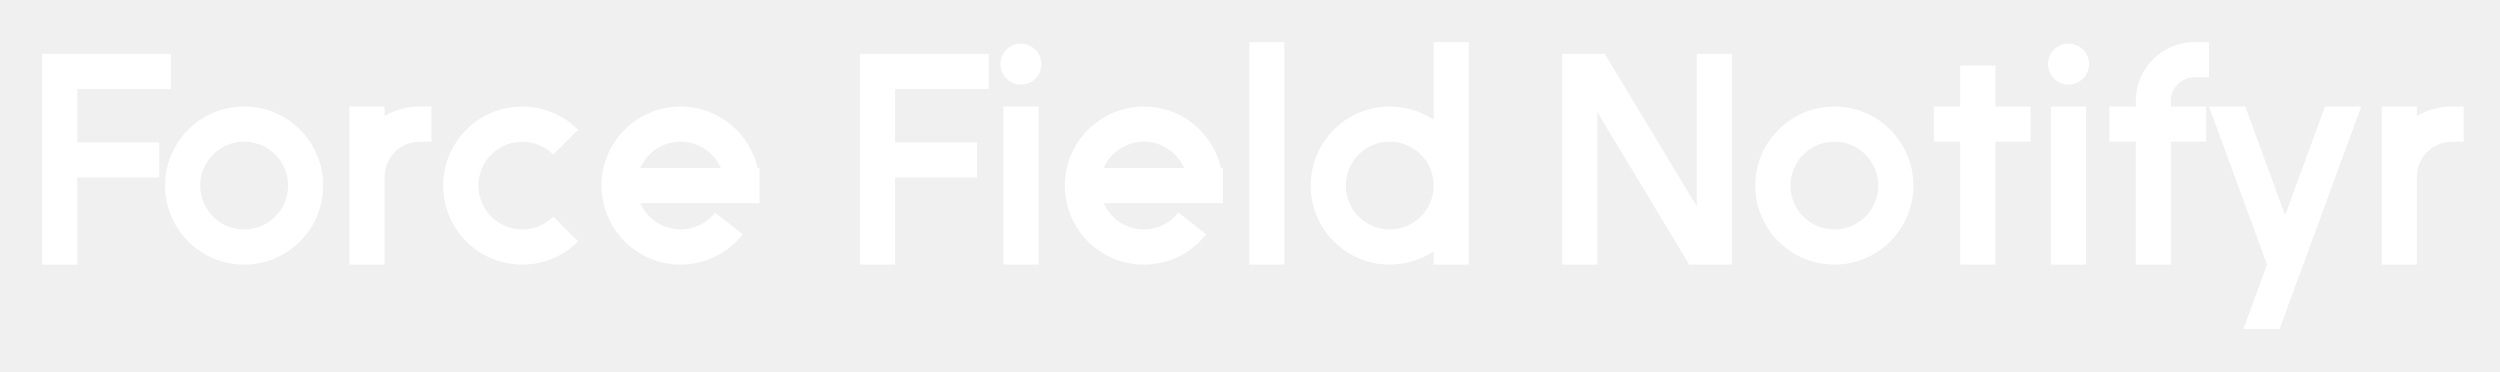
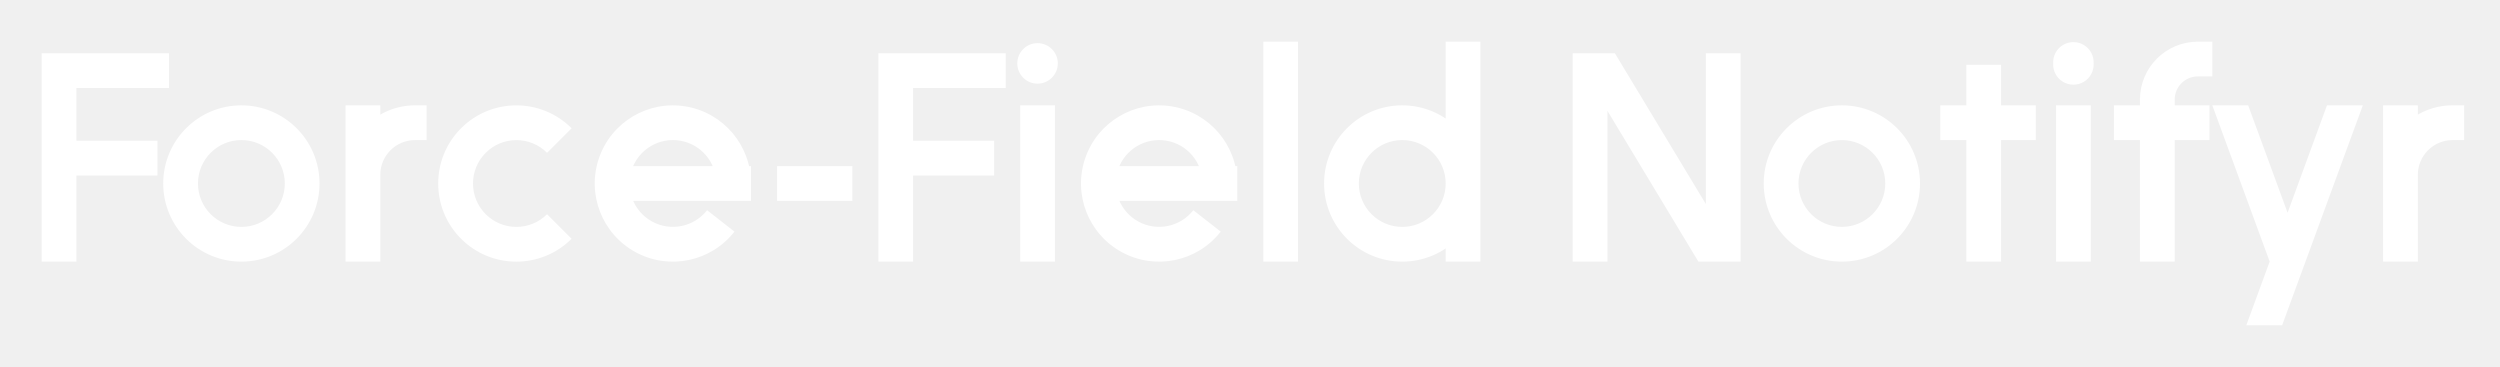
- <svg xmlns="http://www.w3.org/2000/svg" width="474.5" height="70.44" viewBox="0 0 474.5 70.44" role="img" aria-label="Force Field Notifyr wordmark">
-   <path fill="#FFFFFF" d="M8,10.22L14.67,10.22L14.67,50.22L8,50.22ZM8,10.22L32.44,10.22L32.44,16.89L8,16.89ZM8,27.02L30.22,27.02L30.22,33.69L8,33.69ZM31.33,35.22A15 15 0 1 1 61.33,35.22A15 15 0 1 1 31.33,35.22ZM38,35.22A8.33 8.33 0 1 0 54.67,35.22A8.33 8.33 0 1 0 38,35.22ZM66.33,20.22L73,20.22L73,50.22L66.33,50.22ZM66.33,33.56A13.33 13.33 0 0 1 79.67,20.22L79.67,26.89A6.67 6.67 0 0 0 73,33.56ZM79.33,20.22L81.89,20.22L81.89,26.89L79.33,26.89ZM109.72,45.83A15 15 0 1 1 109.72,24.62L105.01,29.33A8.33 8.33 0 1 0 105.01,41.12ZM140.98,44.46A15 15 0 1 1 144.16,35.22L137.5,35.22A8.33 8.33 0 1 0 135.73,40.35ZM114.72,31.89L144.16,31.89L144.16,38.56L114.72,38.56ZM163.22,10.22L169.88,10.22L169.88,50.22L163.22,50.22ZM163.22,10.22L187.66,10.22L187.66,16.89L163.22,16.89ZM163.22,27.02L185.44,27.02L185.44,33.69L163.22,33.69ZM190.44,20.22L197.11,20.22L197.11,50.22L190.44,50.22ZM189.88,12.17A3.89 3.89 0 1 1 197.66,12.17A3.89 3.89 0 1 1 189.88,12.17ZM228.93,44.46A15 15 0 1 1 232.11,35.22L225.44,35.22A8.33 8.33 0 1 0 223.67,40.35ZM202.66,31.89L232.11,31.89L232.11,38.56L202.66,38.56ZM237.11,8L243.77,8L243.77,50.22L237.11,50.22ZM248.77,35.22A15 15 0 1 1 278.77,35.22A15 15 0 1 1 248.77,35.22ZM255.44,35.22A8.33 8.33 0 1 0 272.11,35.22A8.33 8.33 0 1 0 255.44,35.22ZM272.11,8L278.77,8L278.77,50.22L272.11,50.22ZM296.5,10.22L303.16,10.22L303.16,50.22L296.5,50.22ZM322.05,10.22L328.72,10.22L328.72,50.22L322.05,50.22ZM296.5,10.22L304.59,10.22L328.72,50.22L320.62,50.22ZM333.16,35.22A15 15 0 1 1 363.16,35.22A15 15 0 1 1 333.16,35.22ZM339.83,35.22A8.33 8.33 0 1 0 356.5,35.22A8.33 8.33 0 1 0 339.83,35.22ZM372.05,12.44L378.72,12.44L378.72,50.22L372.05,50.22ZM367.05,20.22L385.38,20.22L385.38,26.89L367.05,26.89ZM389.27,20.22L395.94,20.22L395.94,50.22L389.27,50.22ZM388.72,12.17A3.89 3.89 0 1 1 396.5,12.17A3.89 3.89 0 1 1 388.72,12.17ZM405.38,18.78L412.05,18.78L412.05,50.22L405.38,50.22ZM405.38,19.11A11.11 11.11 0 0 1 416.5,8L416.5,14.67A4.44 4.44 0 0 0 412.05,19.11ZM416.16,8L419.27,8L419.27,14.67L416.16,14.67ZM400.38,20.22L418.72,20.22L418.72,26.89L400.38,26.89ZM419.27,20.22L426.15,20.22L437.16,50.22L430.28,50.22ZM441.28,20.22L448.16,20.22L432.67,62.44L425.8,62.44ZM452.05,20.22L458.72,20.22L458.72,50.22L452.05,50.22ZM452.05,33.56A13.33 13.33 0 0 1 465.38,20.22L465.38,26.89A6.67 6.67 0 0 0 458.72,33.56ZM465.05,20.22L467.61,20.22L467.61,26.89L465.05,26.89Z" />
+ <svg xmlns="http://www.w3.org/2000/svg" width="479.88" height="70.44" viewBox="0 0 479.88 70.44" role="img" aria-label="Force-Field Notifyr wordmark">
+   <path fill="#FFFFFF" d="M8,10.22L14.67,10.22L14.67,50.22L8,50.22ZM8,10.22L32.44,10.22L32.44,16.89L8,16.89ZM8,27.02L30.22,27.02L30.22,33.69L8,33.69ZM31.33,35.22A15 15 0 1 1 61.33,35.22A15 15 0 1 1 31.33,35.22ZM38,35.22A8.33 8.33 0 1 0 54.67,35.22A8.33 8.33 0 1 0 38,35.22ZM66.33,20.22L73,20.22L73,50.22L66.33,50.22ZM66.33,33.56A13.33 13.33 0 0 1 79.67,20.22L79.67,26.89A6.67 6.67 0 0 0 73,33.56ZM79.33,20.22L81.89,20.22L81.89,26.89L79.33,26.89ZM109.72,45.83A15 15 0 1 1 109.72,24.62L105.01,29.33A8.33 8.33 0 1 0 105.01,41.12ZM140.98,44.46A15 15 0 1 1 144.16,35.22L137.5,35.22A8.33 8.33 0 1 0 135.73,40.35ZM114.72,31.89L144.16,31.89L144.16,38.56L114.72,38.56ZM149.16,31.89L163.61,31.89L163.61,38.56L149.16,38.56ZM168.61,10.22L175.27,10.22L175.27,50.22L168.61,50.22ZM168.61,10.22L193.05,10.22L193.05,16.89L168.61,16.89ZM168.61,27.02L190.83,27.02L190.83,33.69L168.61,33.69ZM195.83,20.22L202.5,20.22L202.5,50.22L195.83,50.22ZM195.27,12.17A3.89 3.89 0 1 1 203.05,12.17A3.89 3.89 0 1 1 195.27,12.17ZM234.32,44.46A15 15 0 1 1 237.5,35.22L230.83,35.22A8.33 8.33 0 1 0 229.06,40.35ZM208.05,31.89L237.5,31.89L237.5,38.56L208.05,38.56ZM242.5,8L249.16,8L249.16,50.22L242.5,50.22ZM254.16,35.22A15 15 0 1 1 284.16,35.22A15 15 0 1 1 254.16,35.22ZM260.83,35.22A8.33 8.33 0 1 0 277.5,35.22A8.33 8.33 0 1 0 260.83,35.22ZM277.5,8L284.16,8L284.16,50.22L277.5,50.22ZM301.88,10.22L308.55,10.22L308.55,50.22L301.88,50.22ZM327.44,10.22L334.11,10.22L334.11,50.22L327.44,50.22ZM301.88,10.22L309.98,10.22L334.11,50.22L326.01,50.22ZM338.55,35.22A15 15 0 1 1 368.55,35.22A15 15 0 1 1 338.55,35.22ZM345.22,35.22A8.33 8.33 0 1 0 361.88,35.22A8.33 8.33 0 1 0 345.22,35.22ZM377.44,12.44L384.11,12.44L384.11,50.22L377.44,50.22ZM372.44,20.22L390.77,20.22L390.77,26.89L372.44,26.89ZM394.66,20.22L401.33,20.22L401.33,50.22L394.66,50.22ZM394.11,12.17A3.89 3.89 0 1 1 401.88,12.17A3.89 3.89 0 1 1 394.11,12.17ZM410.77,18.78L417.44,18.78L417.44,50.22L410.77,50.22ZM410.77,19.11A11.11 11.11 0 0 1 421.88,8L421.88,14.67A4.44 4.44 0 0 0 417.44,19.11ZM421.55,8L424.66,8L424.66,14.67L421.55,14.67ZM405.77,20.22L424.11,20.22L424.11,26.89L405.77,26.89ZM424.66,20.22L431.54,20.22L442.55,50.22L435.67,50.22ZM446.67,20.22L453.55,20.22L438.06,62.44L431.18,62.44ZM457.44,20.22L464.11,20.22L464.11,50.22L457.44,50.22ZM457.44,33.56A13.33 13.33 0 0 1 470.77,20.22L470.77,26.89A6.67 6.67 0 0 0 464.11,33.56ZM470.44,20.22L473,20.22L473,26.89L470.44,26.89Z" />
</svg>
